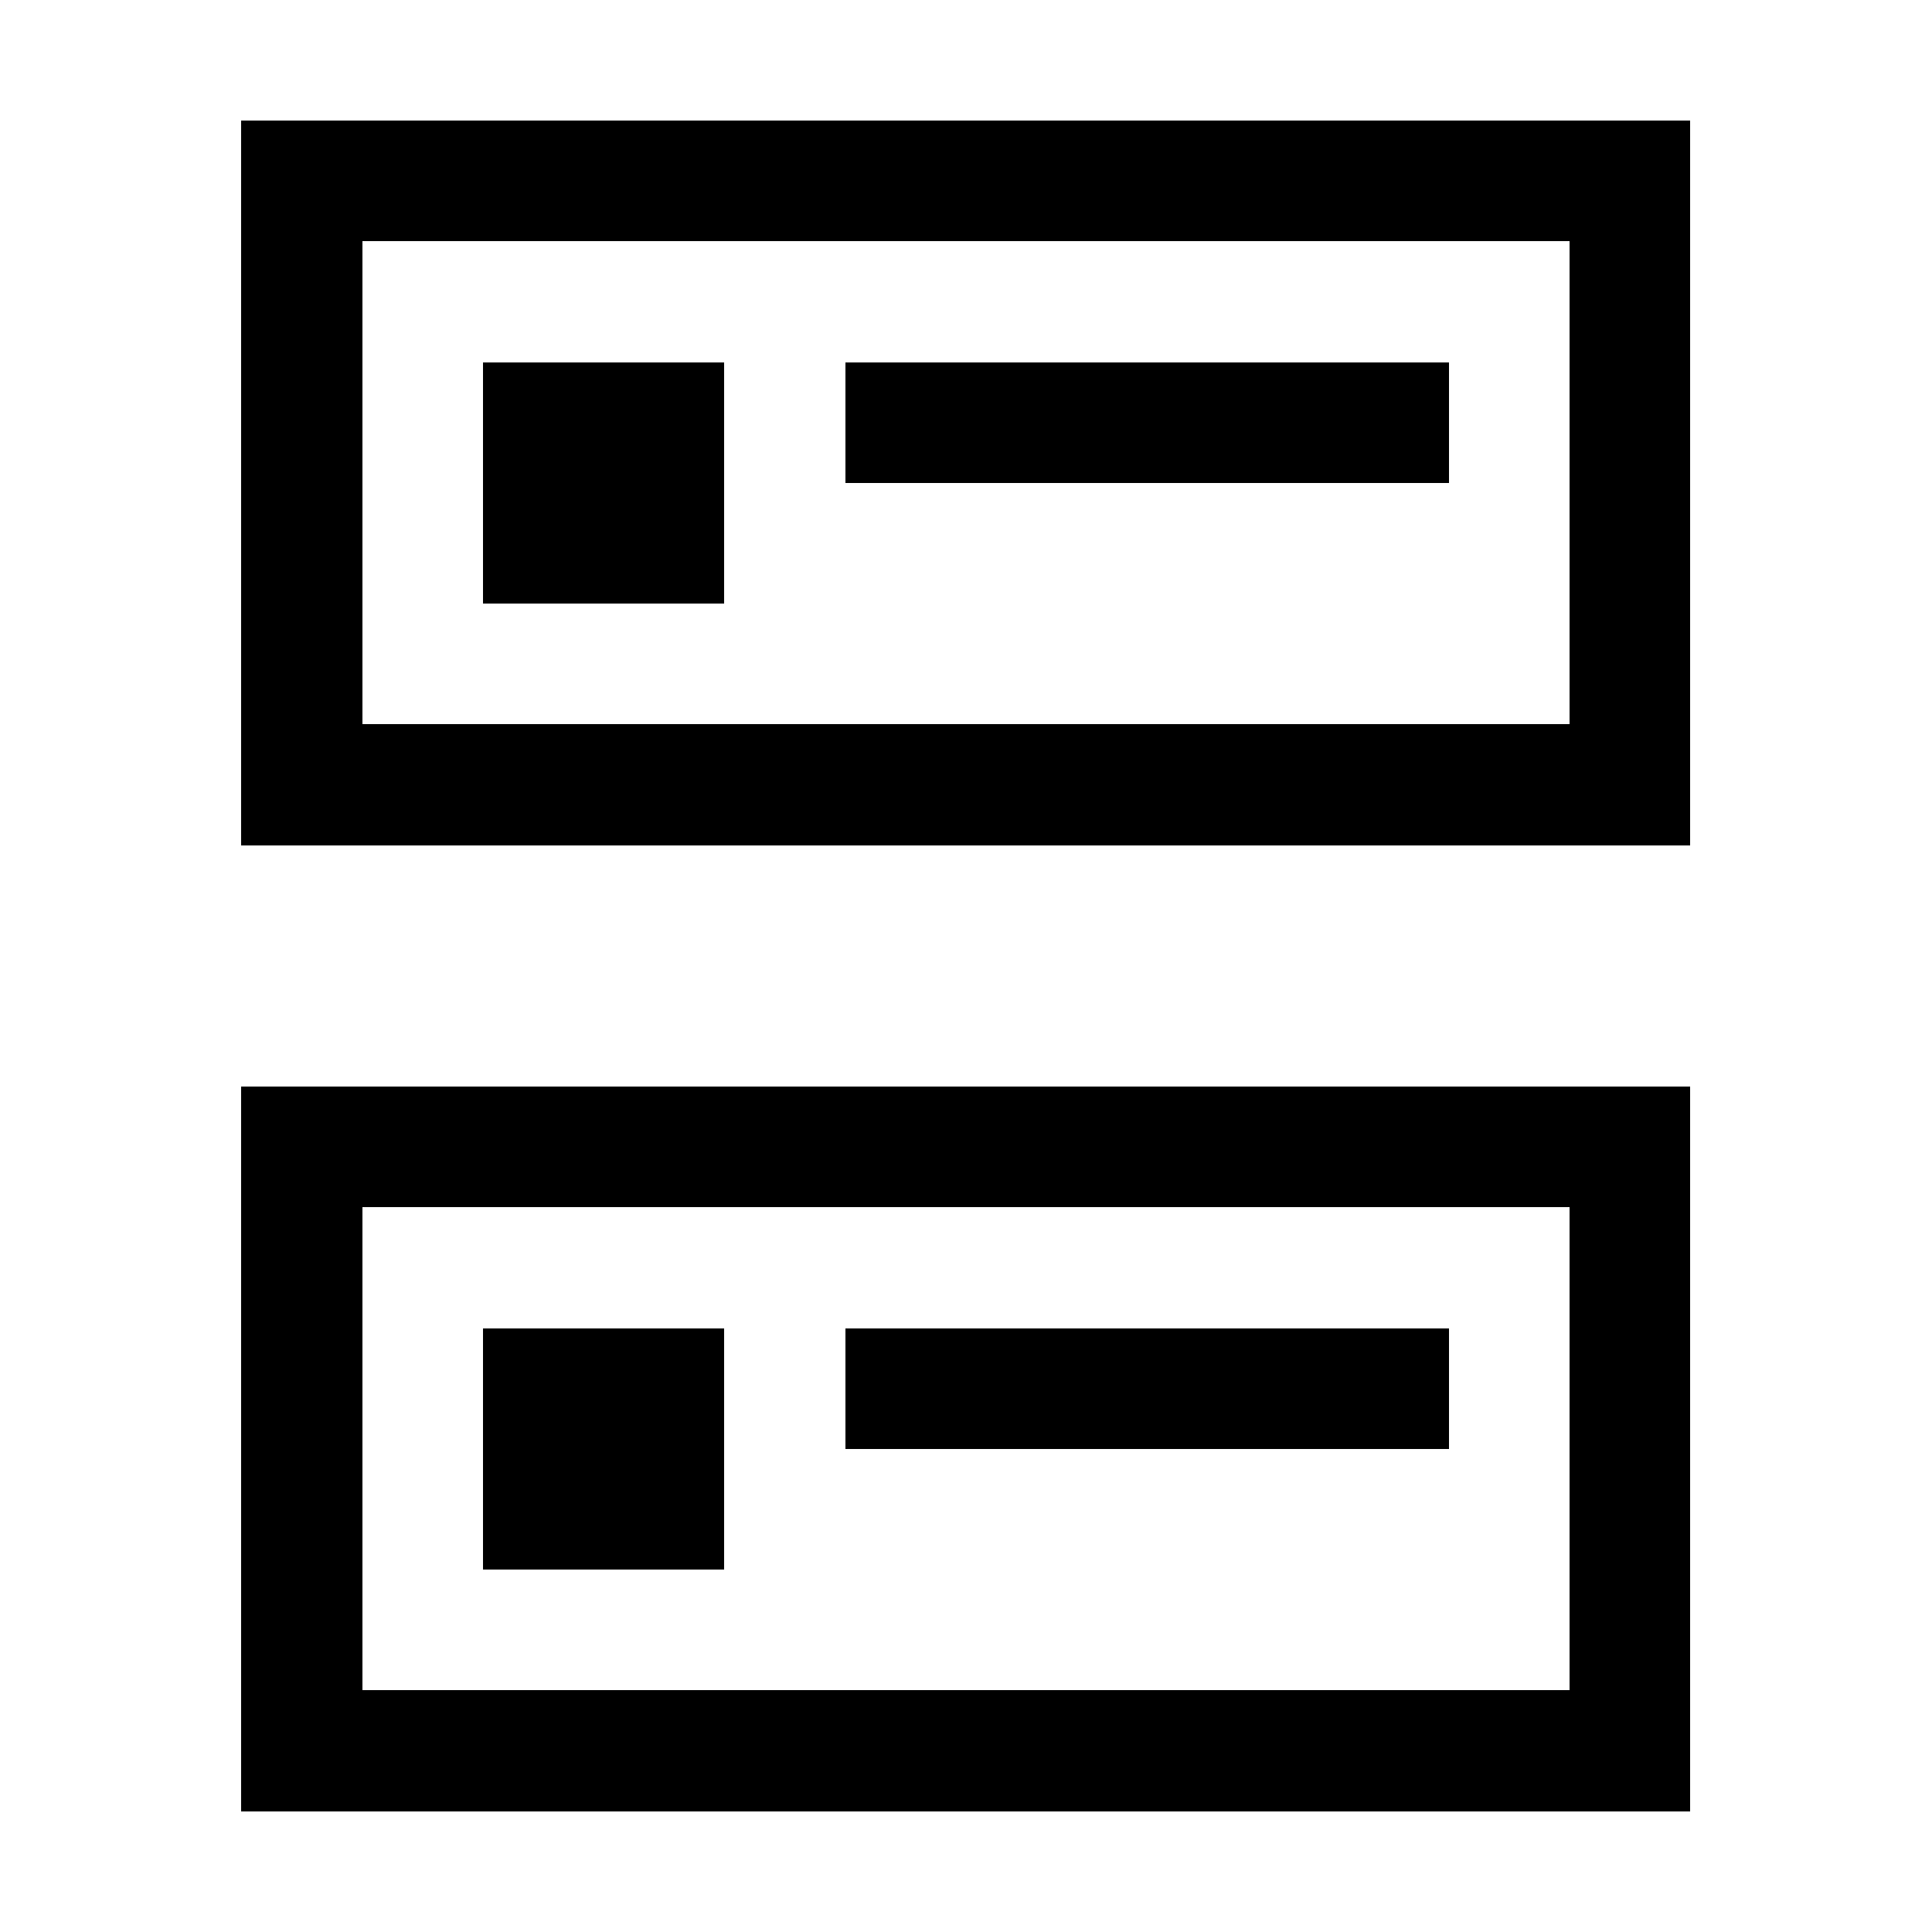
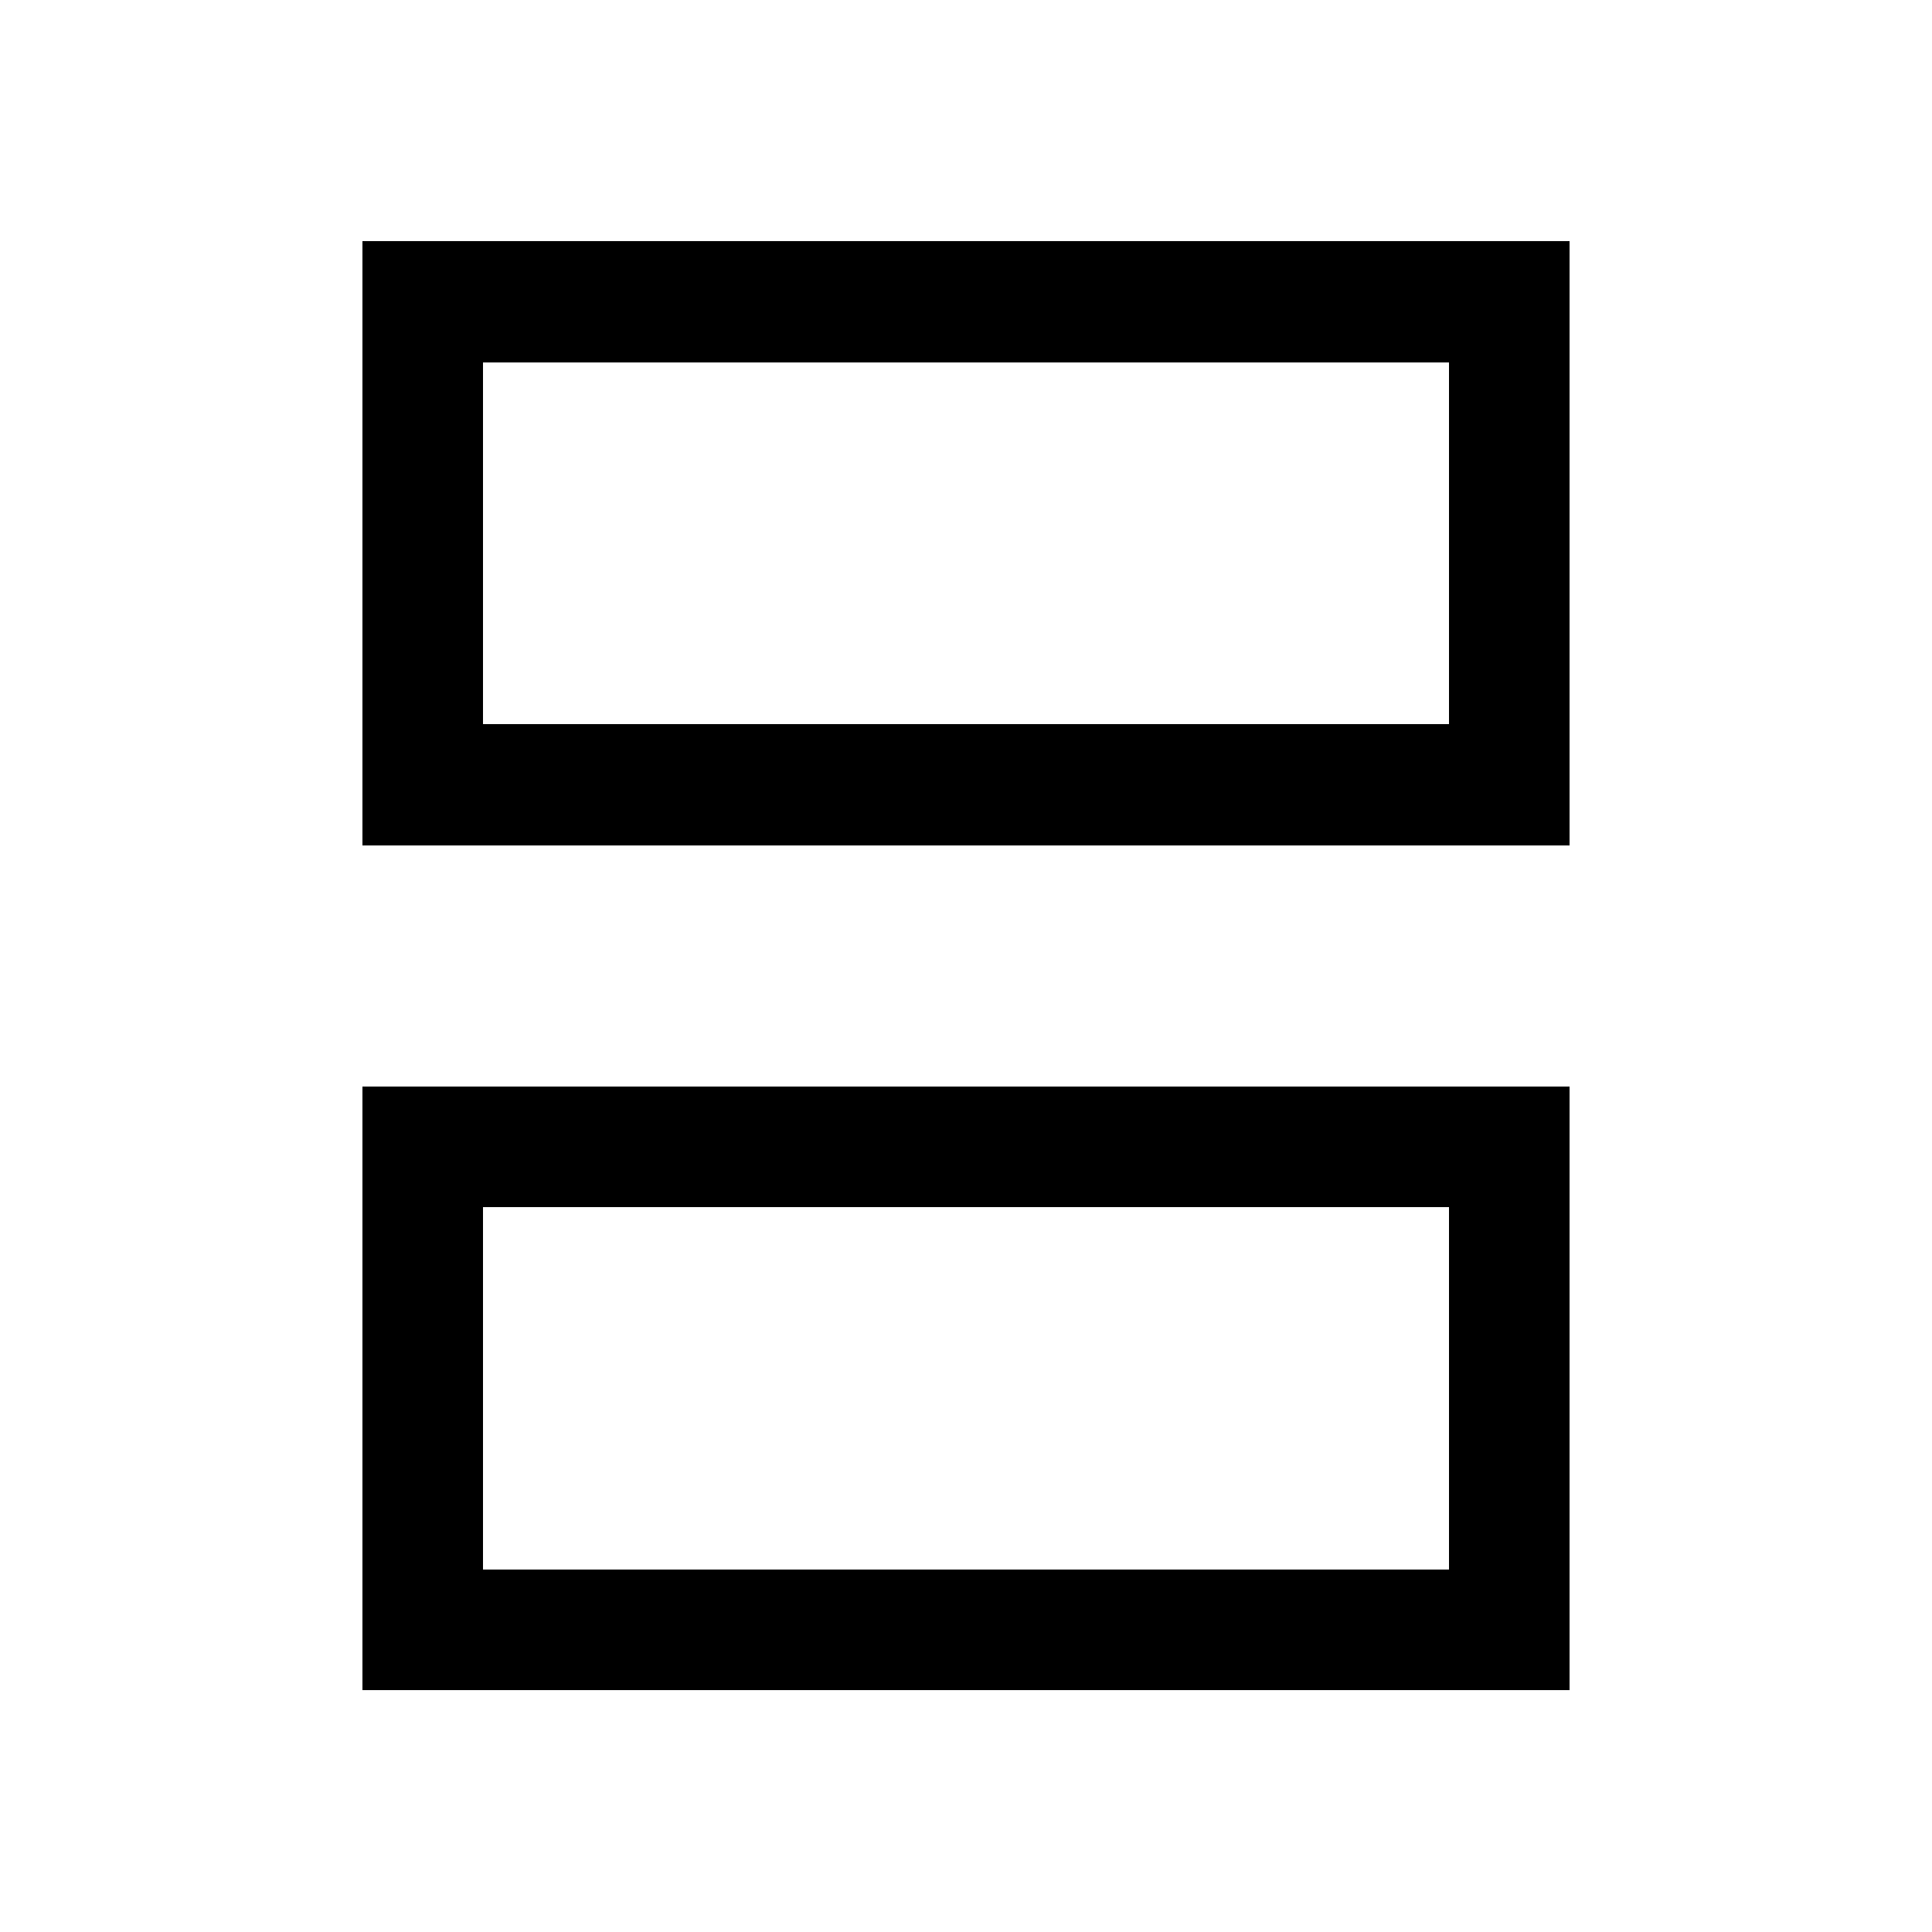
- <svg xmlns="http://www.w3.org/2000/svg" viewBox="0 0 16 16" width="16" height="16" shape-rendering="crispEdges">
-   <path fill="currentColor" fill-rule="evenodd" d="M2 1h12v6H2zM3 2v4h10V2zM2 9h12v6H2zM3 10v4h10v-4zM4 3h2v2H4zM7 3h5v1H7zM4 11h2v2H4zM7 11h5v1H7z" />
+ <svg xmlns="http://www.w3.org/2000/svg" width="16" height="16" viewBox="0 0 16 16" shape-rendering="crispEdges">
+   <path fill="currentColor" fill-rule="evenodd" d="M3 2h10v5H3zM4 3v3h8V3zM3 9h10v5H3zM4 10v3h8v-3z" />
</svg>
